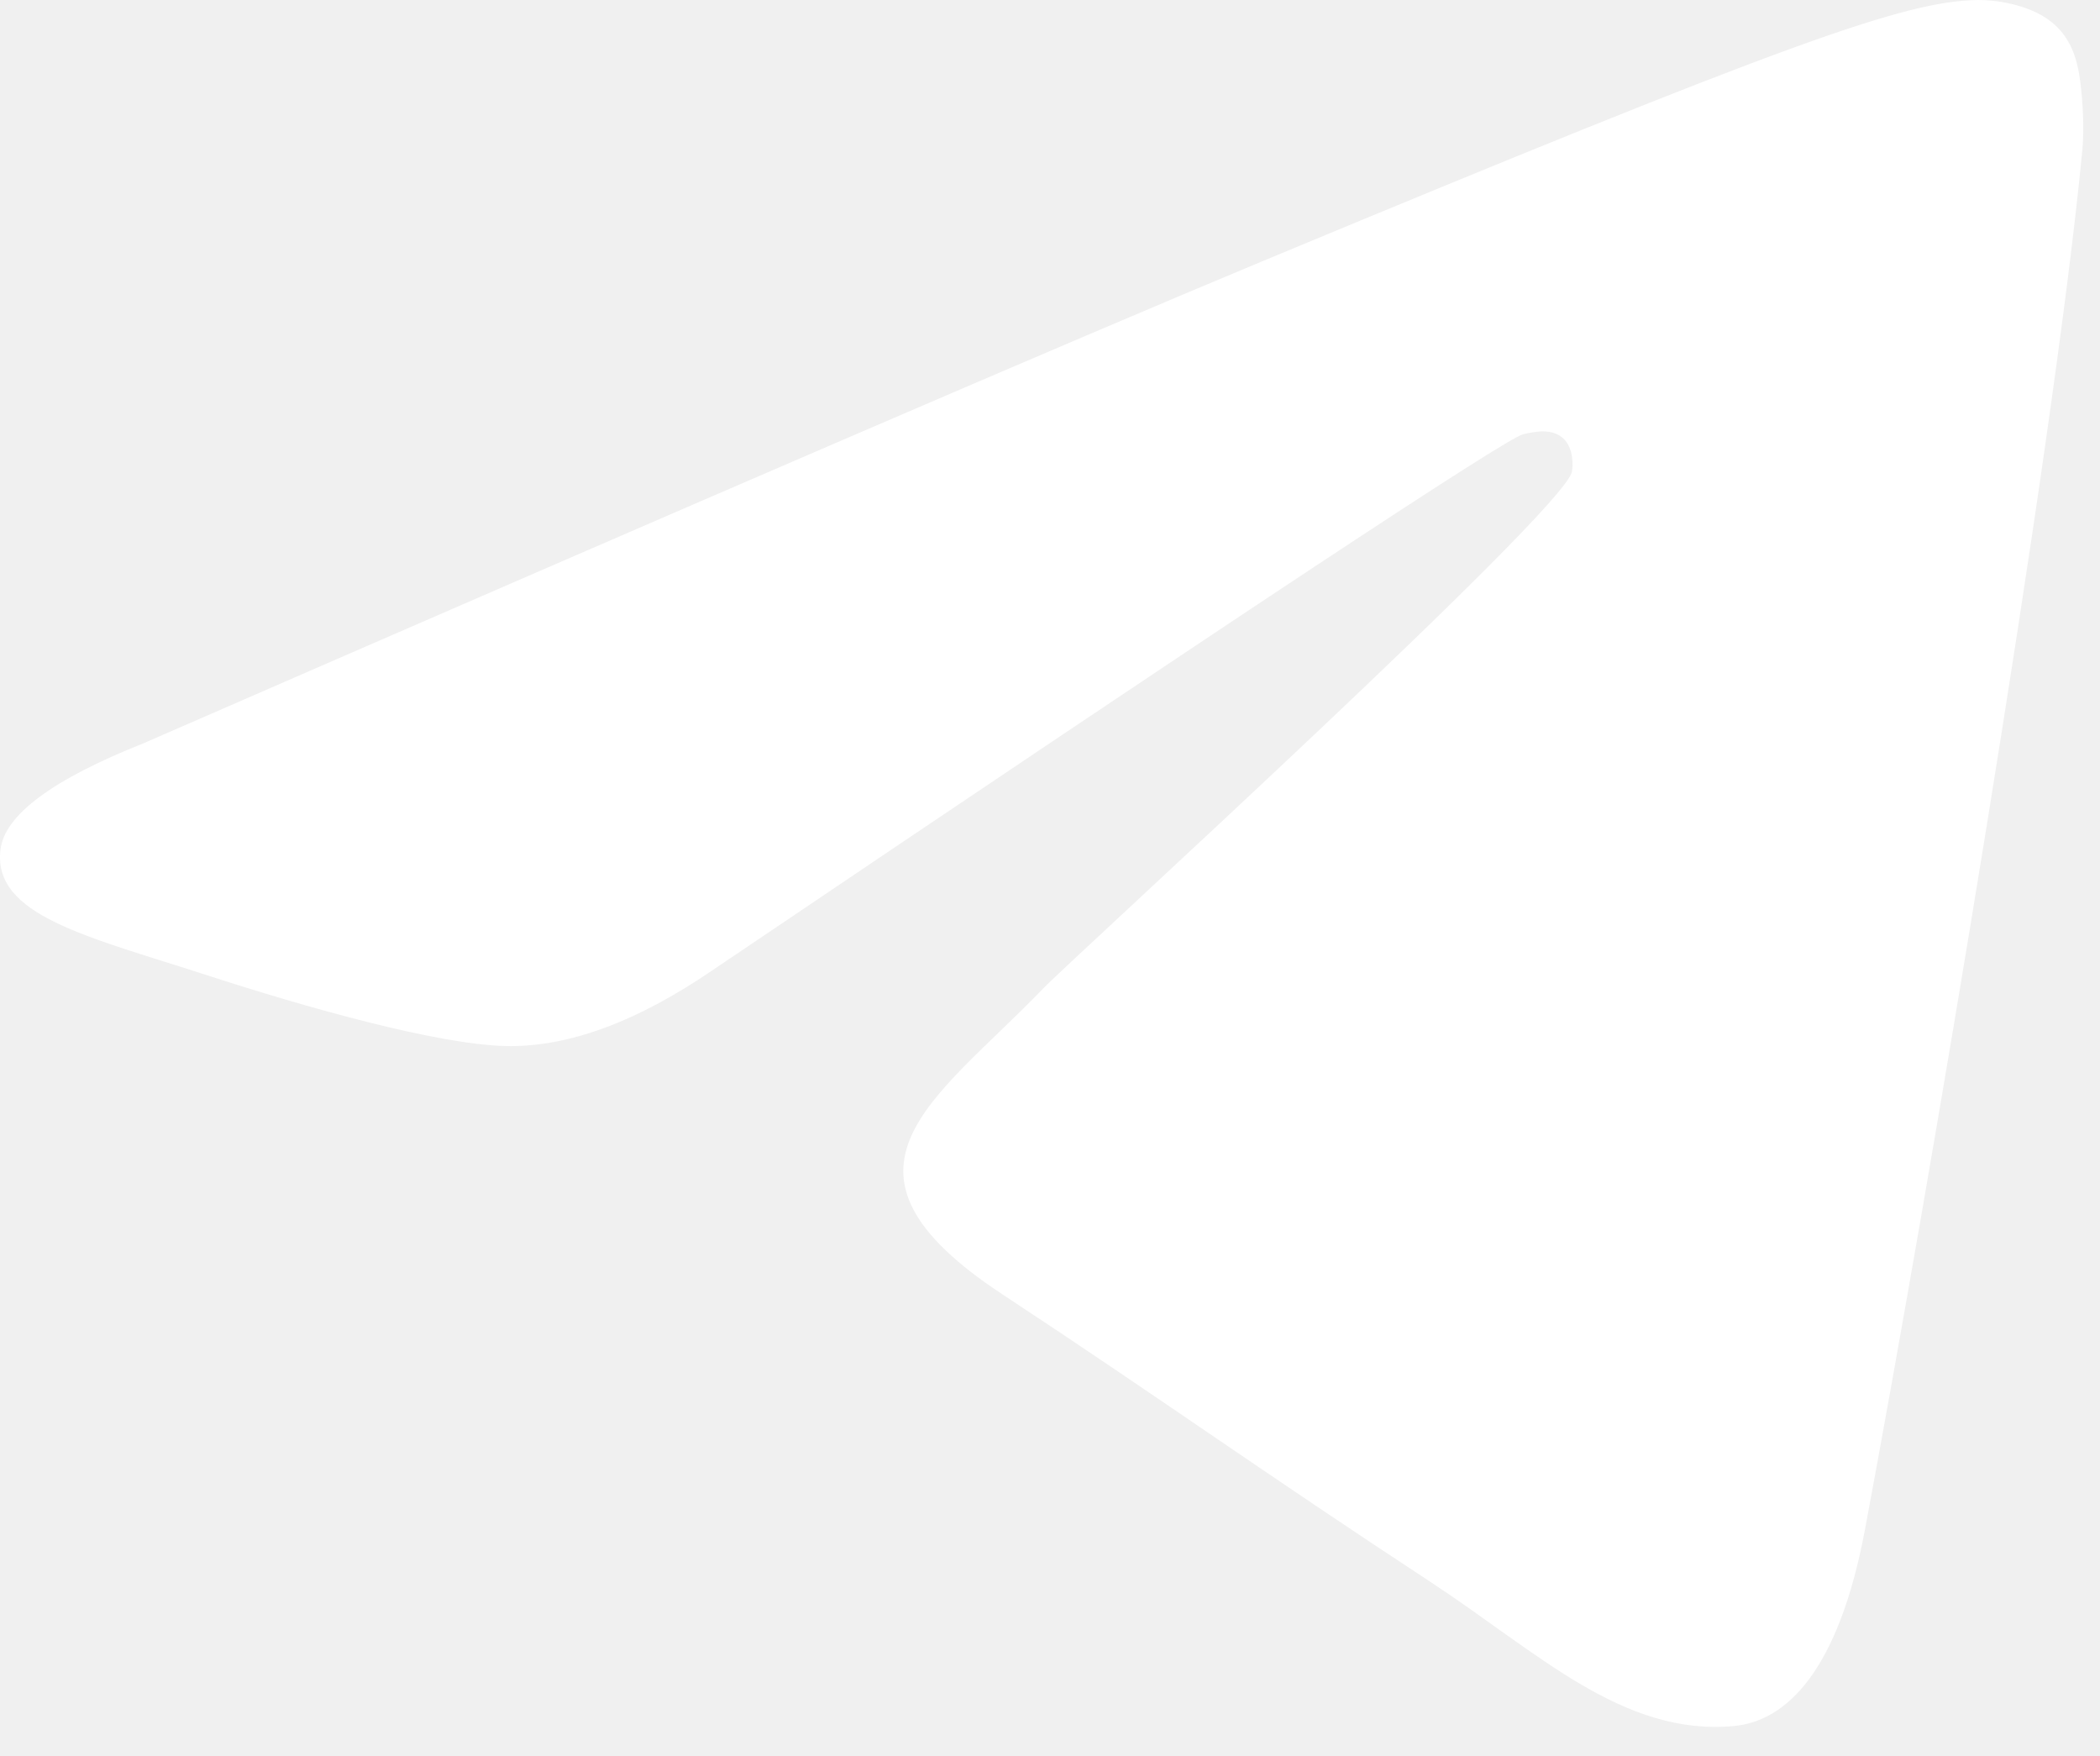
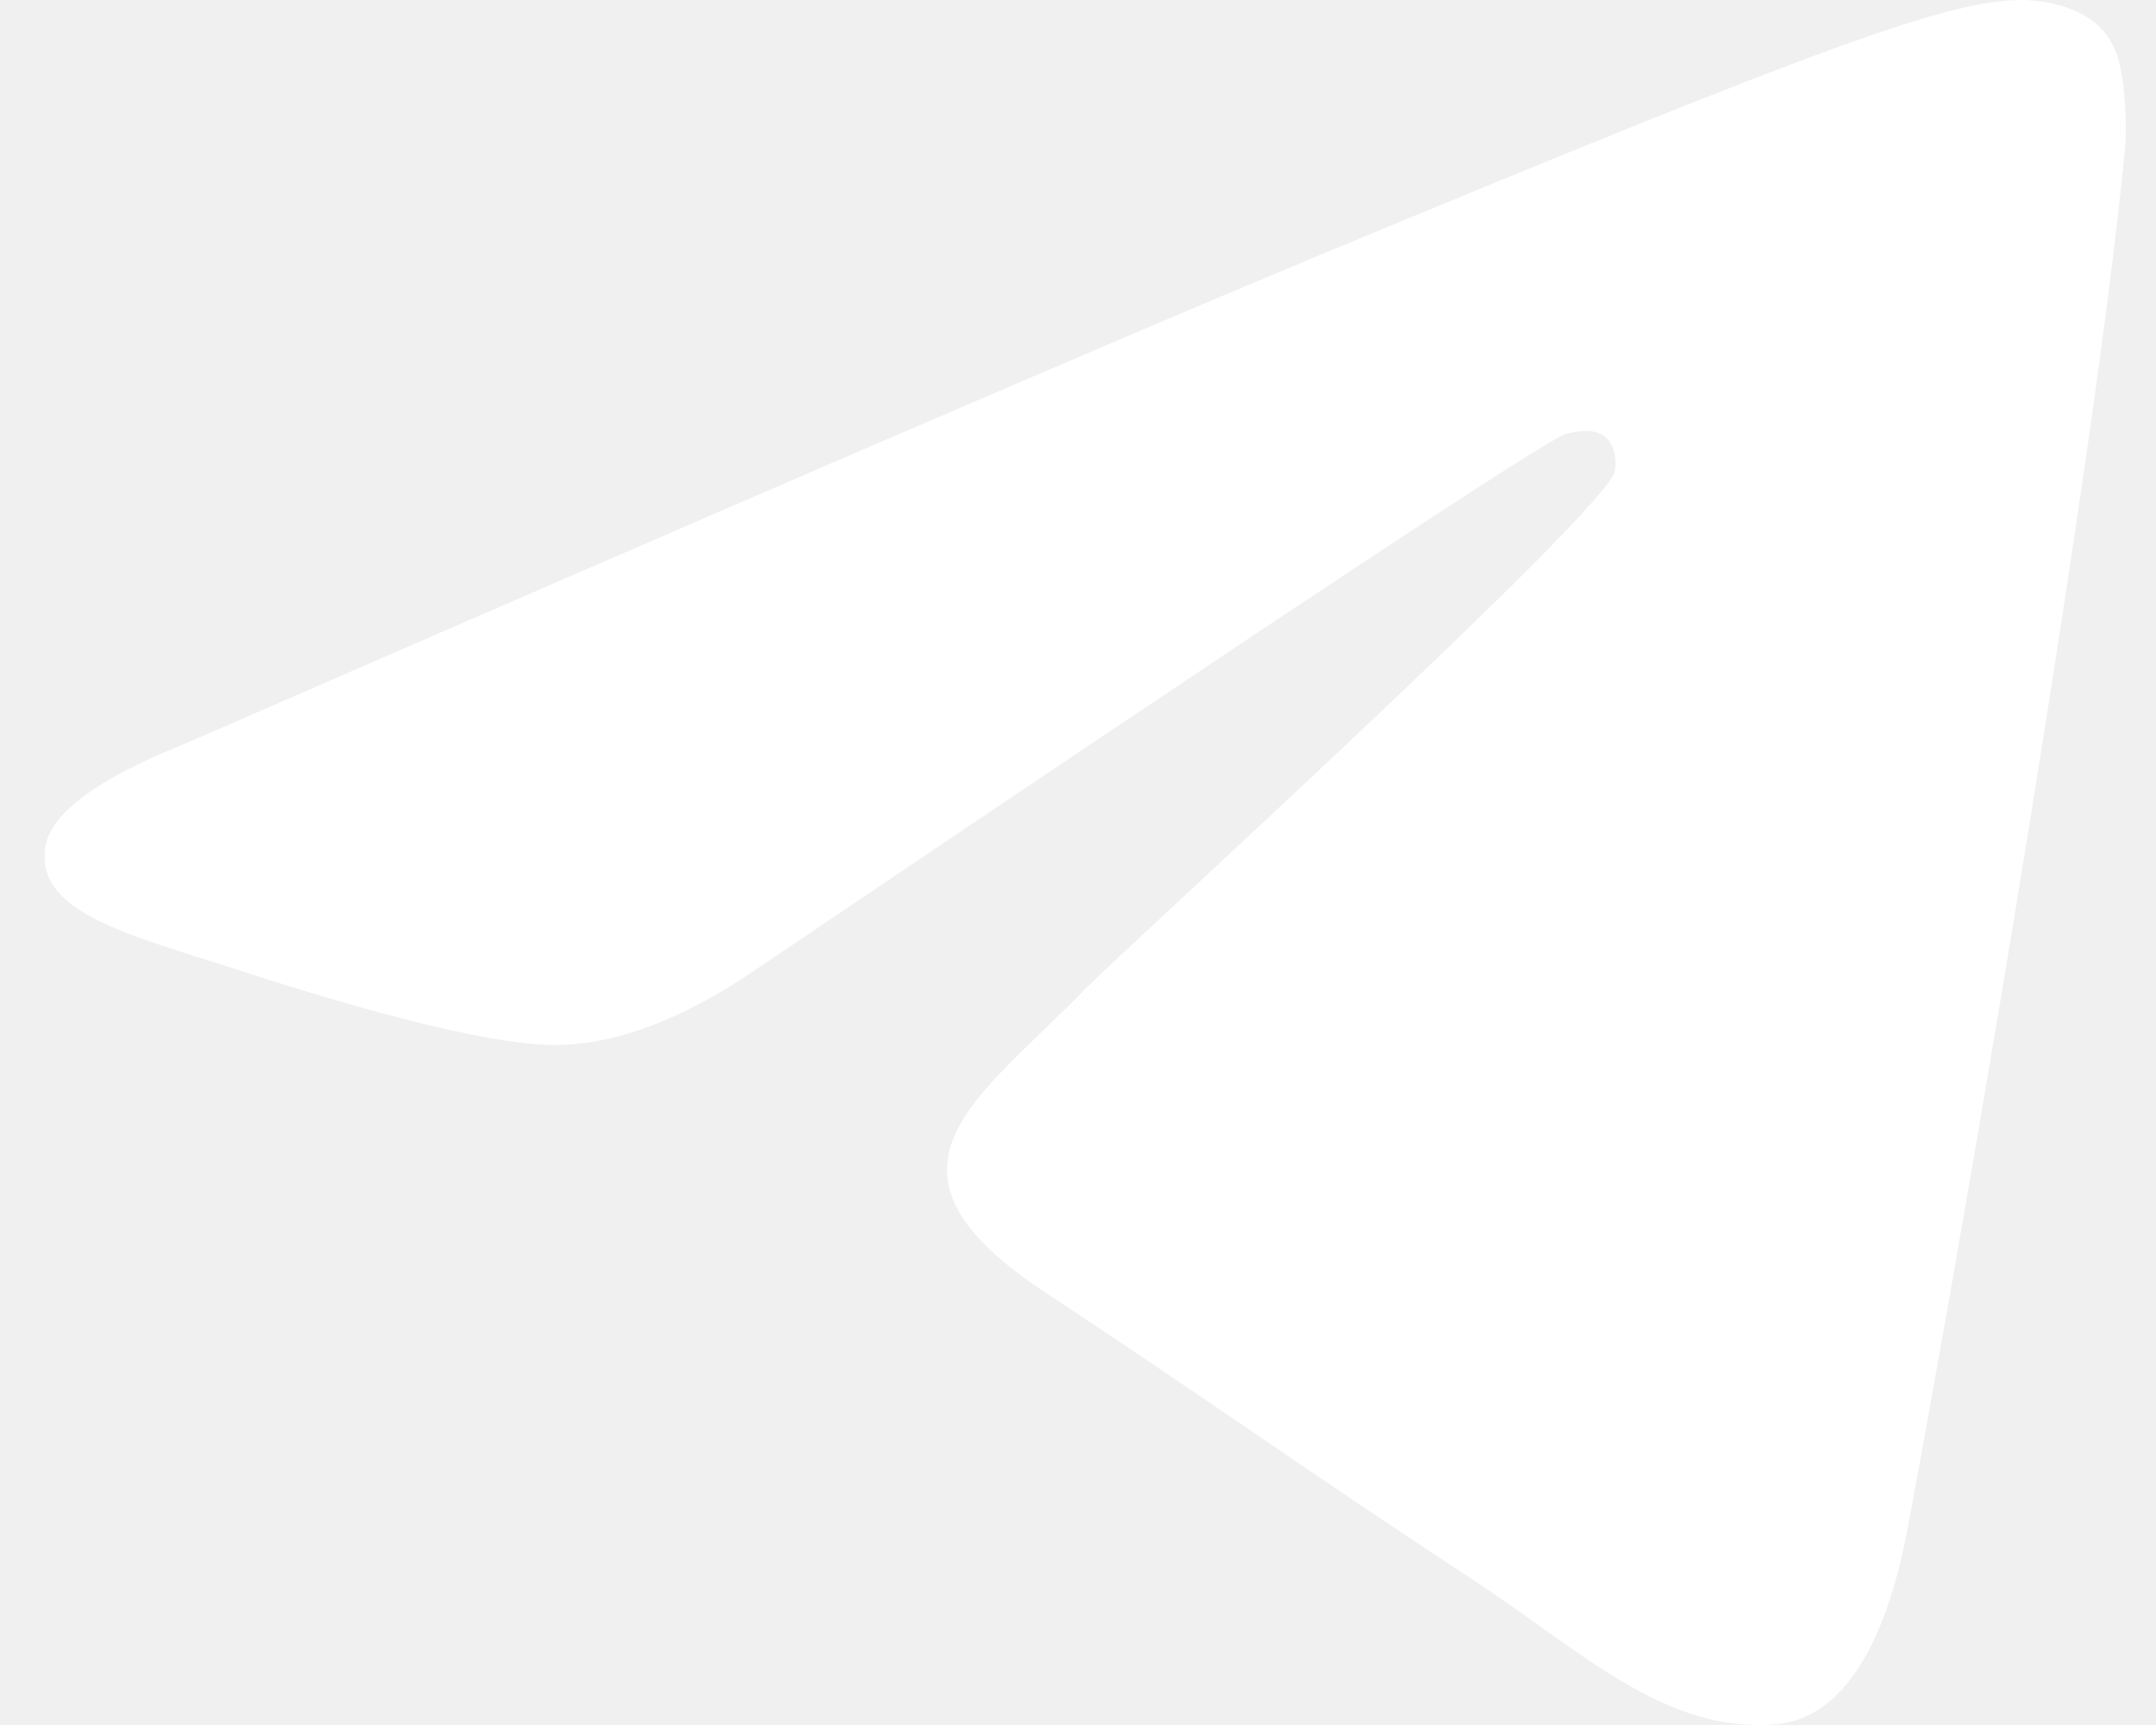
- <svg xmlns="http://www.w3.org/2000/svg" width="67" height="56" viewBox="0 0 67 56" fill="none">
-   <path fill-rule="evenodd" clip-rule="evenodd" d="M4.569 23.713C22.411 15.939 34.309 10.815 40.262 8.339C57.258 1.269 60.79 0.041 63.092 0C63.598 -0.008 64.731 0.117 65.464 0.712C66.083 1.214 66.253 1.893 66.335 2.369C66.416 2.846 66.518 3.931 66.437 4.779C65.516 14.457 61.531 37.942 59.503 48.781C58.645 53.367 56.956 54.905 55.32 55.056C51.766 55.383 49.067 52.707 45.625 50.45C40.238 46.919 37.195 44.721 31.966 41.275C25.924 37.293 29.841 35.105 33.285 31.528C34.186 30.592 49.846 16.348 50.149 15.056C50.187 14.894 50.222 14.292 49.864 13.974C49.506 13.656 48.978 13.765 48.597 13.851C48.057 13.974 39.451 19.662 22.781 30.915C20.338 32.592 18.126 33.409 16.144 33.366C13.959 33.319 9.755 32.131 6.63 31.115C2.797 29.869 -0.249 29.21 0.016 27.094C0.154 25.992 1.672 24.865 4.569 23.713Z" fill="white" />
+ <svg xmlns="http://www.w3.org/2000/svg" width="40" height="32" viewBox="0 0 40 32" fill="none">
+   <path fill-rule="evenodd" clip-rule="evenodd" d="M3.481 13.776C13.846 9.26 20.758 6.283 24.216 4.844C34.09 0.737 36.142 0.024 37.48 0C37.774 -0.005 38.431 0.068 38.857 0.414C39.217 0.706 39.316 1.1 39.363 1.377C39.411 1.653 39.47 2.284 39.423 2.776C38.888 8.398 36.572 22.042 35.395 28.339C34.896 31.003 33.915 31.897 32.965 31.984C30.9 32.174 29.332 30.62 27.332 29.309C24.203 27.257 22.435 25.98 19.397 23.979C15.887 21.665 18.163 20.394 20.163 18.316C20.687 17.772 29.784 9.497 29.96 8.747C29.982 8.653 30.003 8.303 29.795 8.118C29.587 7.933 29.28 7.996 29.059 8.047C28.745 8.118 23.746 11.422 14.061 17.96C12.642 18.934 11.357 19.409 10.205 19.384C8.936 19.356 6.494 18.666 4.678 18.076C2.452 17.352 0.682 16.969 0.836 15.74C0.916 15.1 1.798 14.445 3.481 13.776Z" fill="white" />
</svg>
